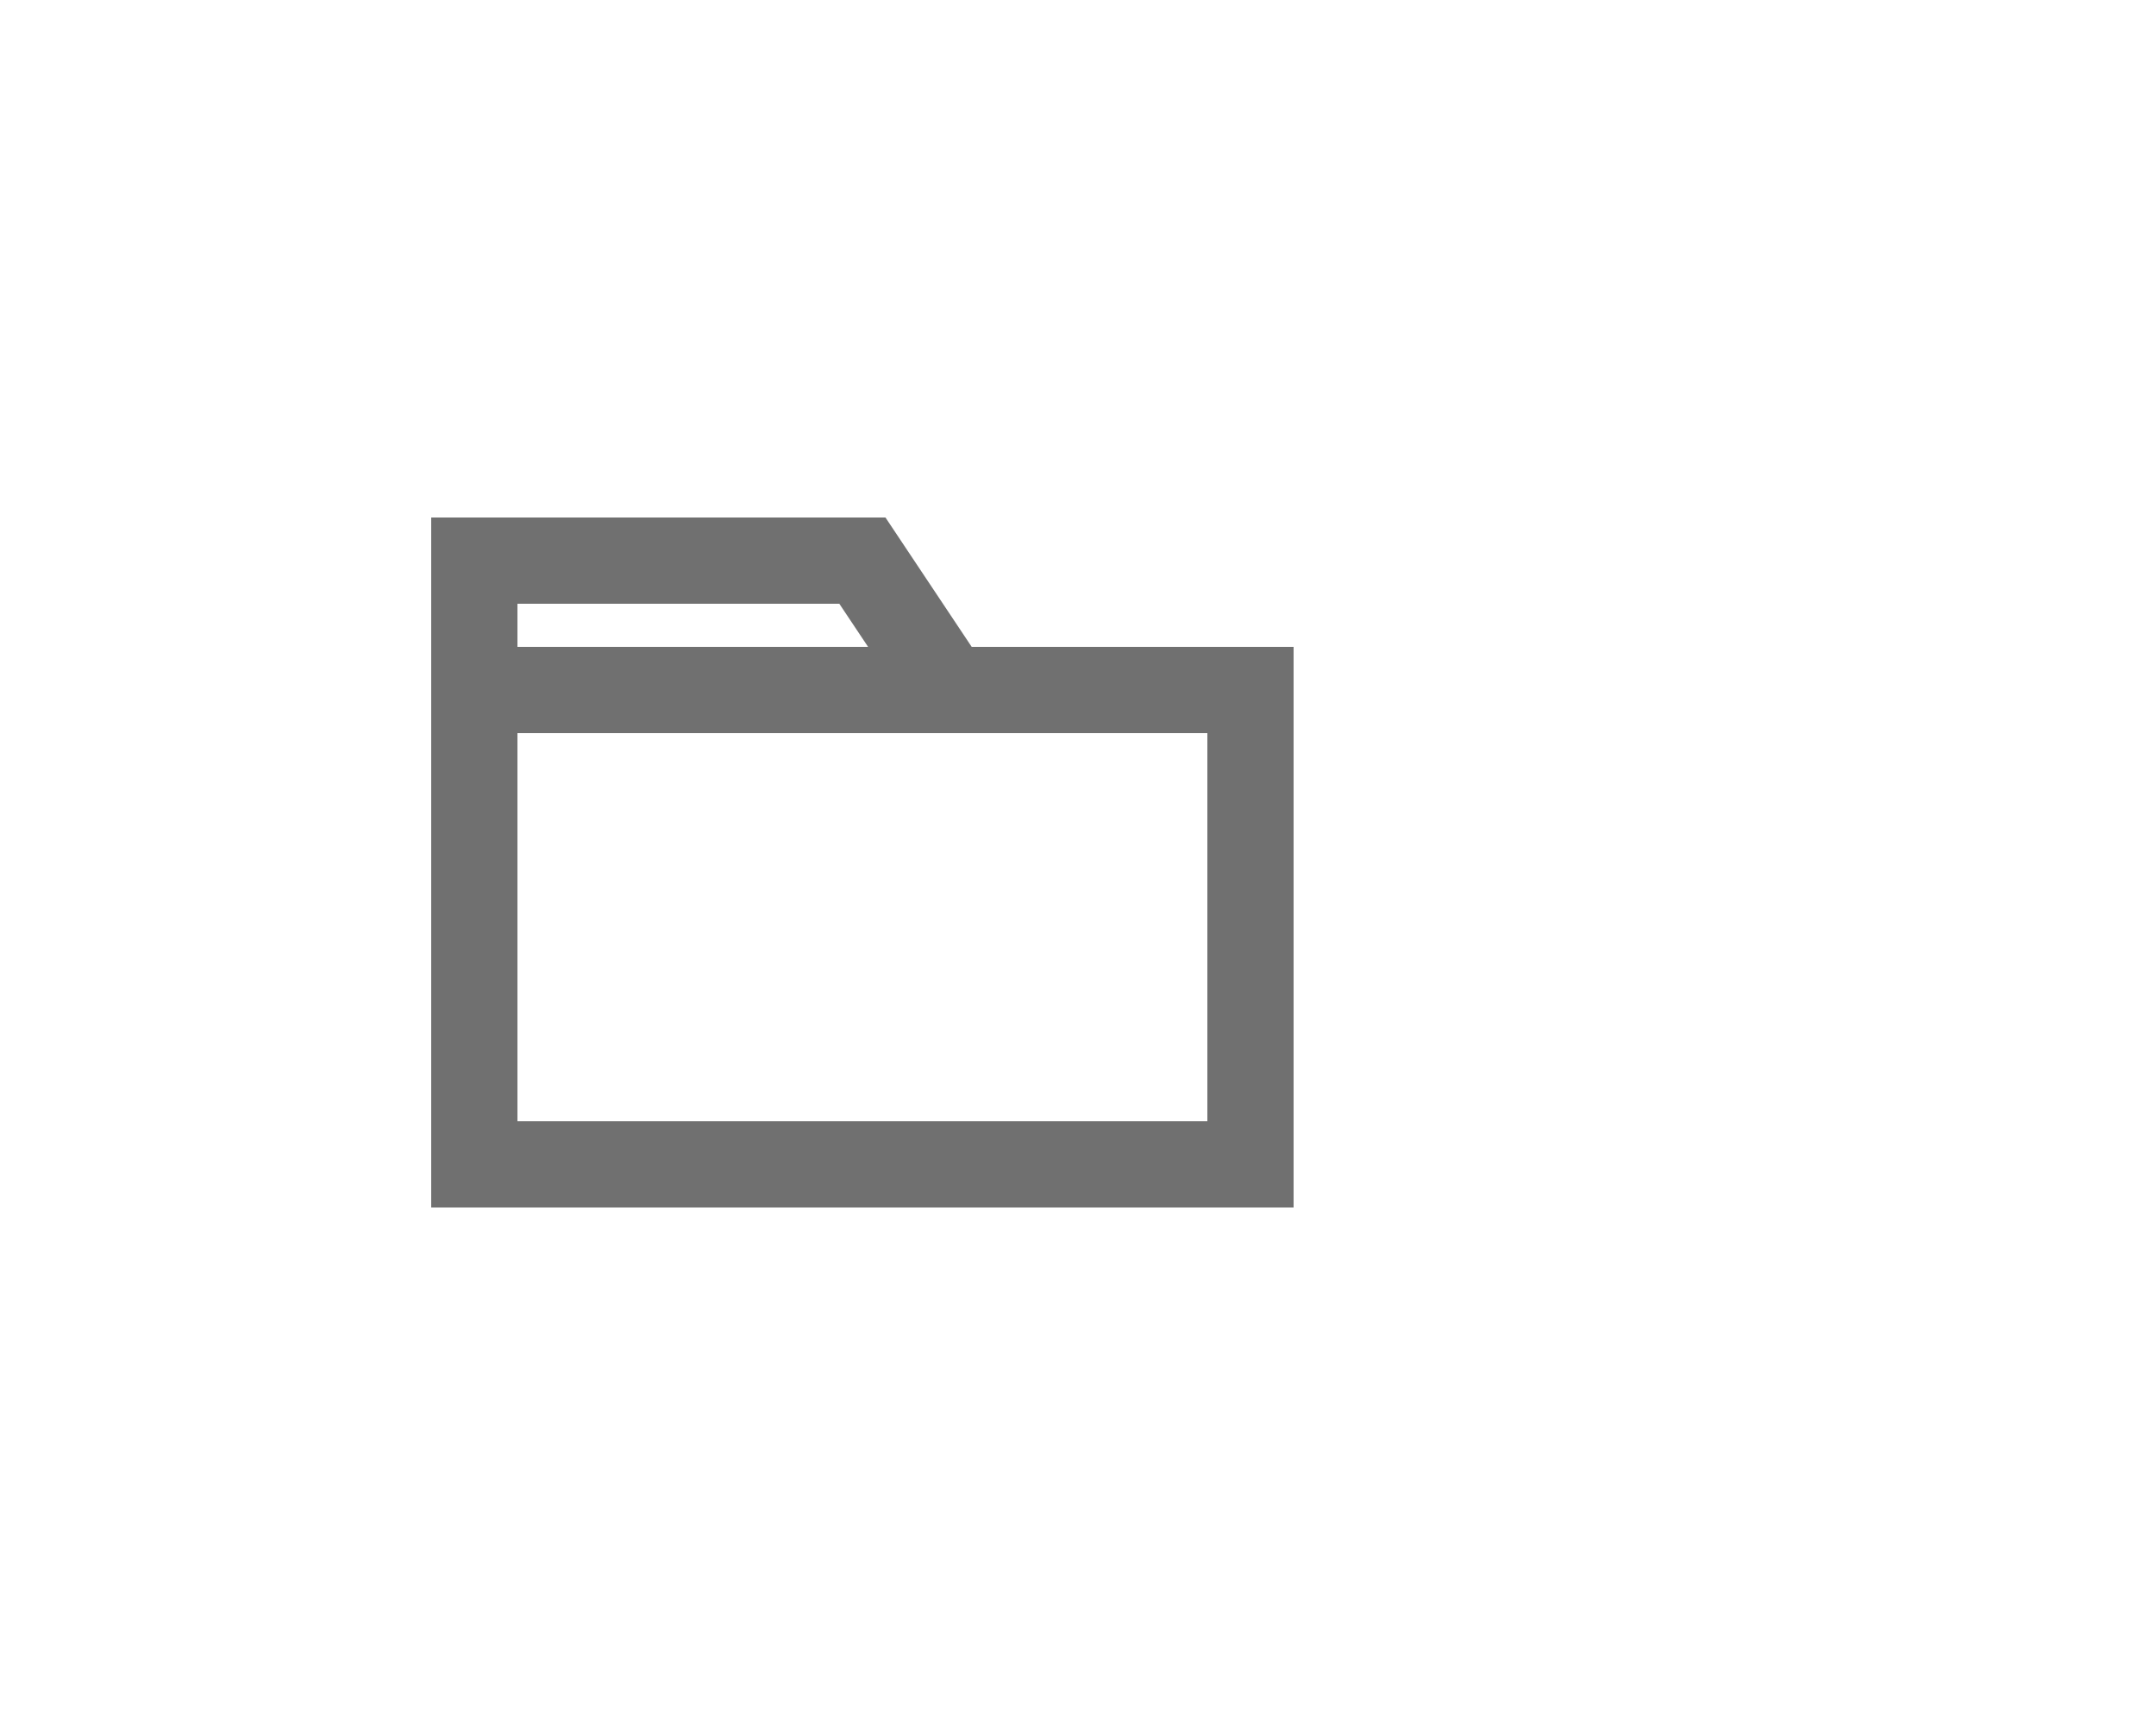
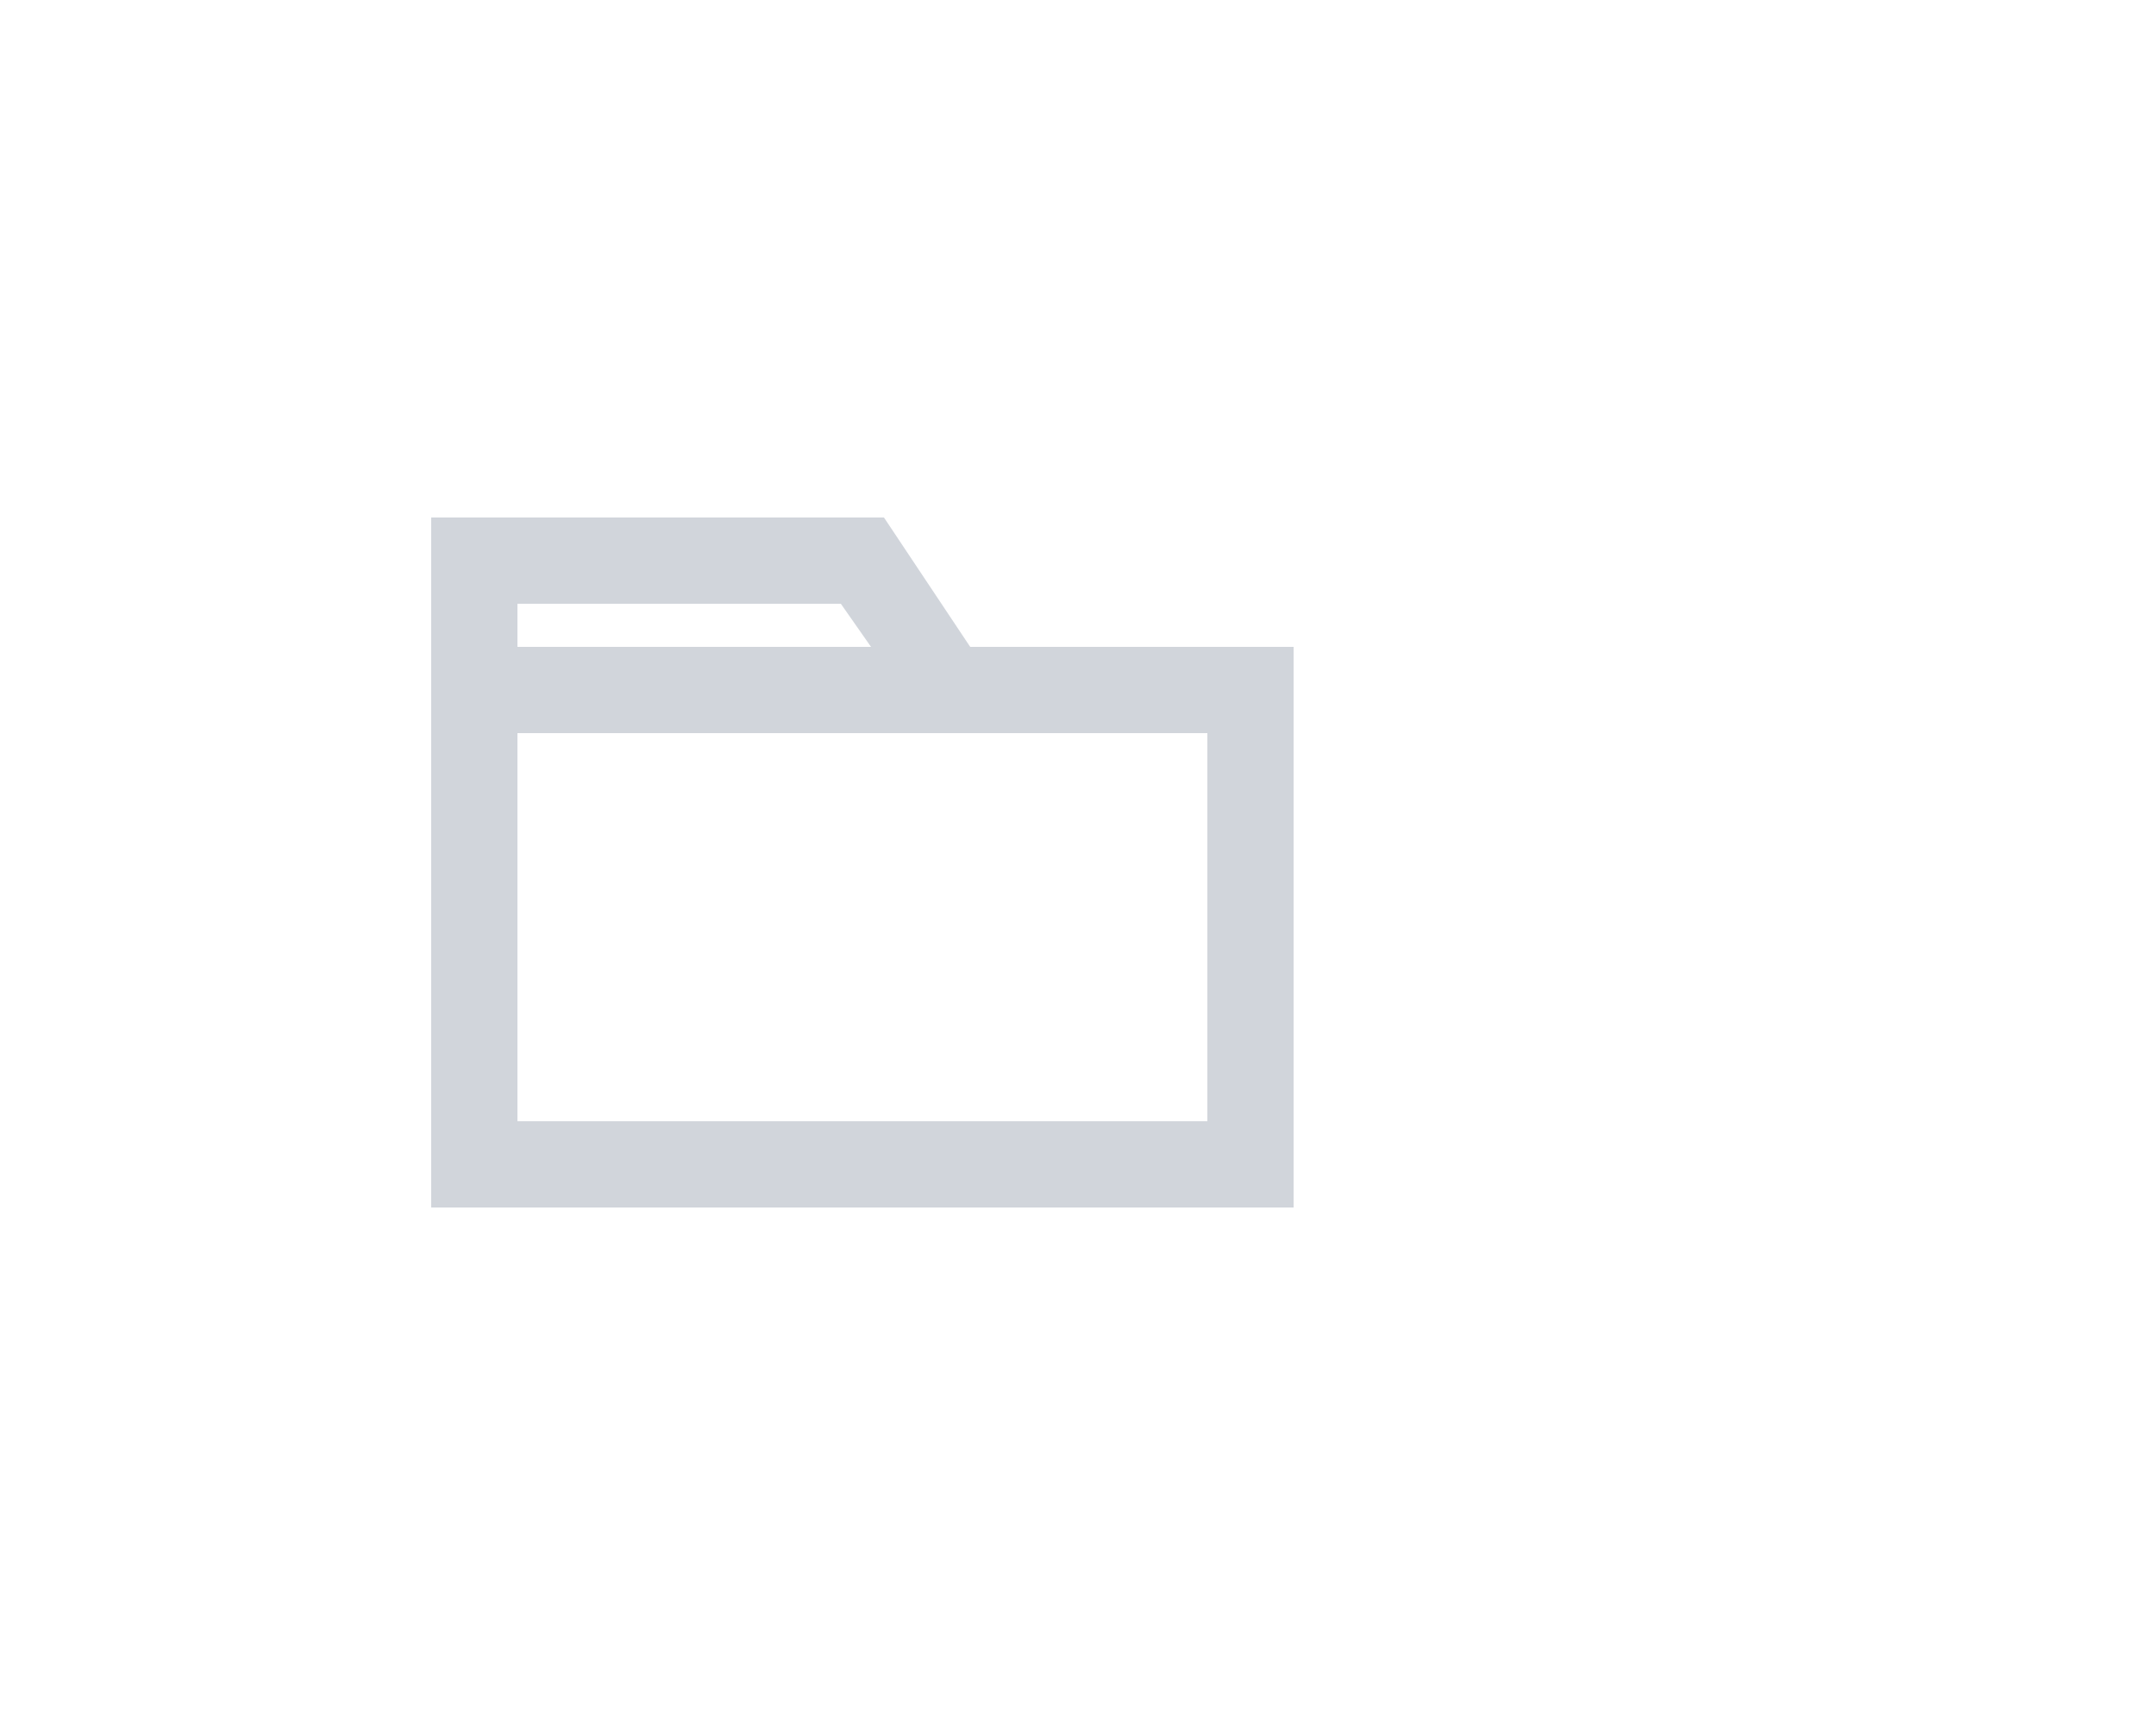
- <svg xmlns="http://www.w3.org/2000/svg" width="50px" height="40px" viewBox="0 0 50 40" version="1.1">
-   <g id="Folder" stroke="none" stroke-width="1" fill="none" fill-rule="evenodd">
+ <svg xmlns="http://www.w3.org/2000/svg" version="1.1" id="Layer_1" x="0px" y="0px" viewBox="0 0 50 40" style="enable-background:new 0 0 50 40;" xml:space="preserve">
+   <style type="text/css">
+ 	.st0{fill:#D1D5DB;}
+ 	.st1{fill:none;}
+ </style>
+   <g id="Folder">
    <g id="ic-folder" transform="translate(8, 8)">
-       <path d="M14.535,7 L12.535,4 L2,4 L2,20 L22,20 L22,7 L14.535,7 Z M4,6 L11.465,6 L12.132,7 L4,7 L4,6 Z M20,18 L4,18 L4,9 L20,9 L20,18 Z" id="Path_18915" fill="#707070" fill-rule="nonzero" />
-       <polygon id="Rectangle_4528" points="0 0 24 0 24 24 0 24" />
+       <path id="Path_18915" class="st0" d="M14.5,7l-2-3H2v16h20V7H14.5z M4,6h7.5l0.7,1H4V6z M20,18H4V9h16V18z" />
+       <polygon id="Rectangle_4528" class="st1" points="0,0 24,0 24,24 0,24   " />
    </g>
  </g>
</svg>
